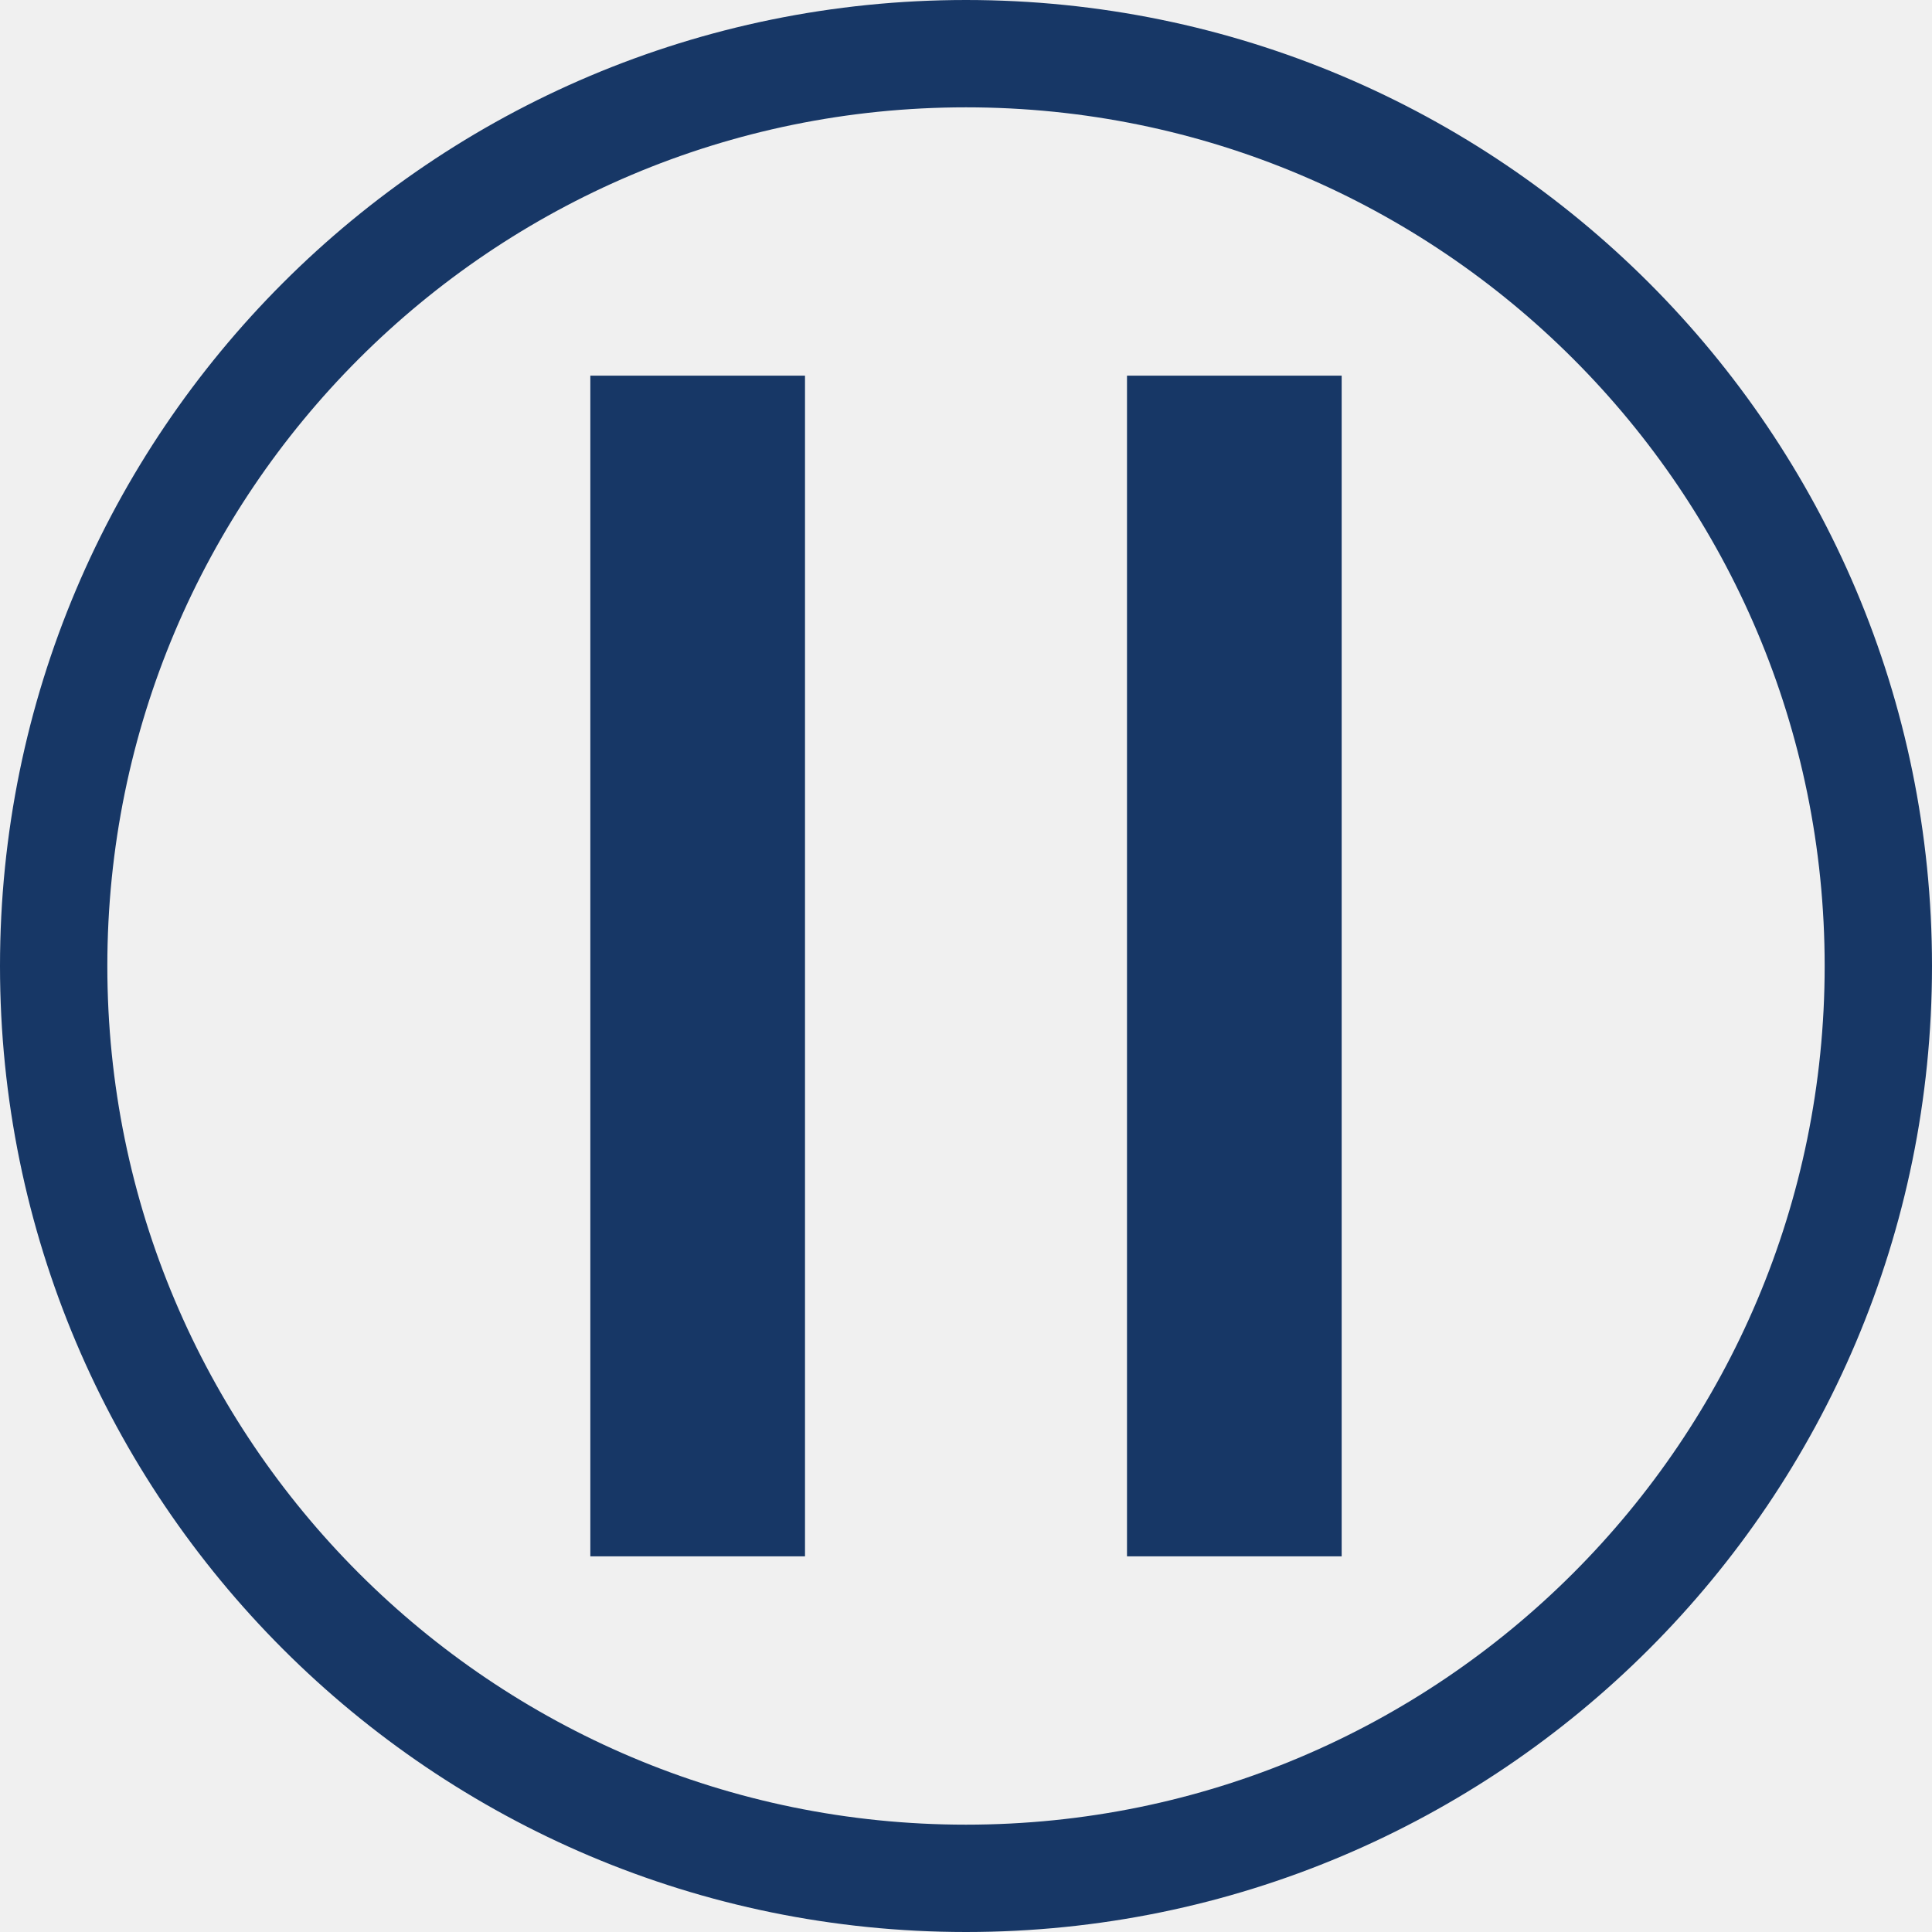
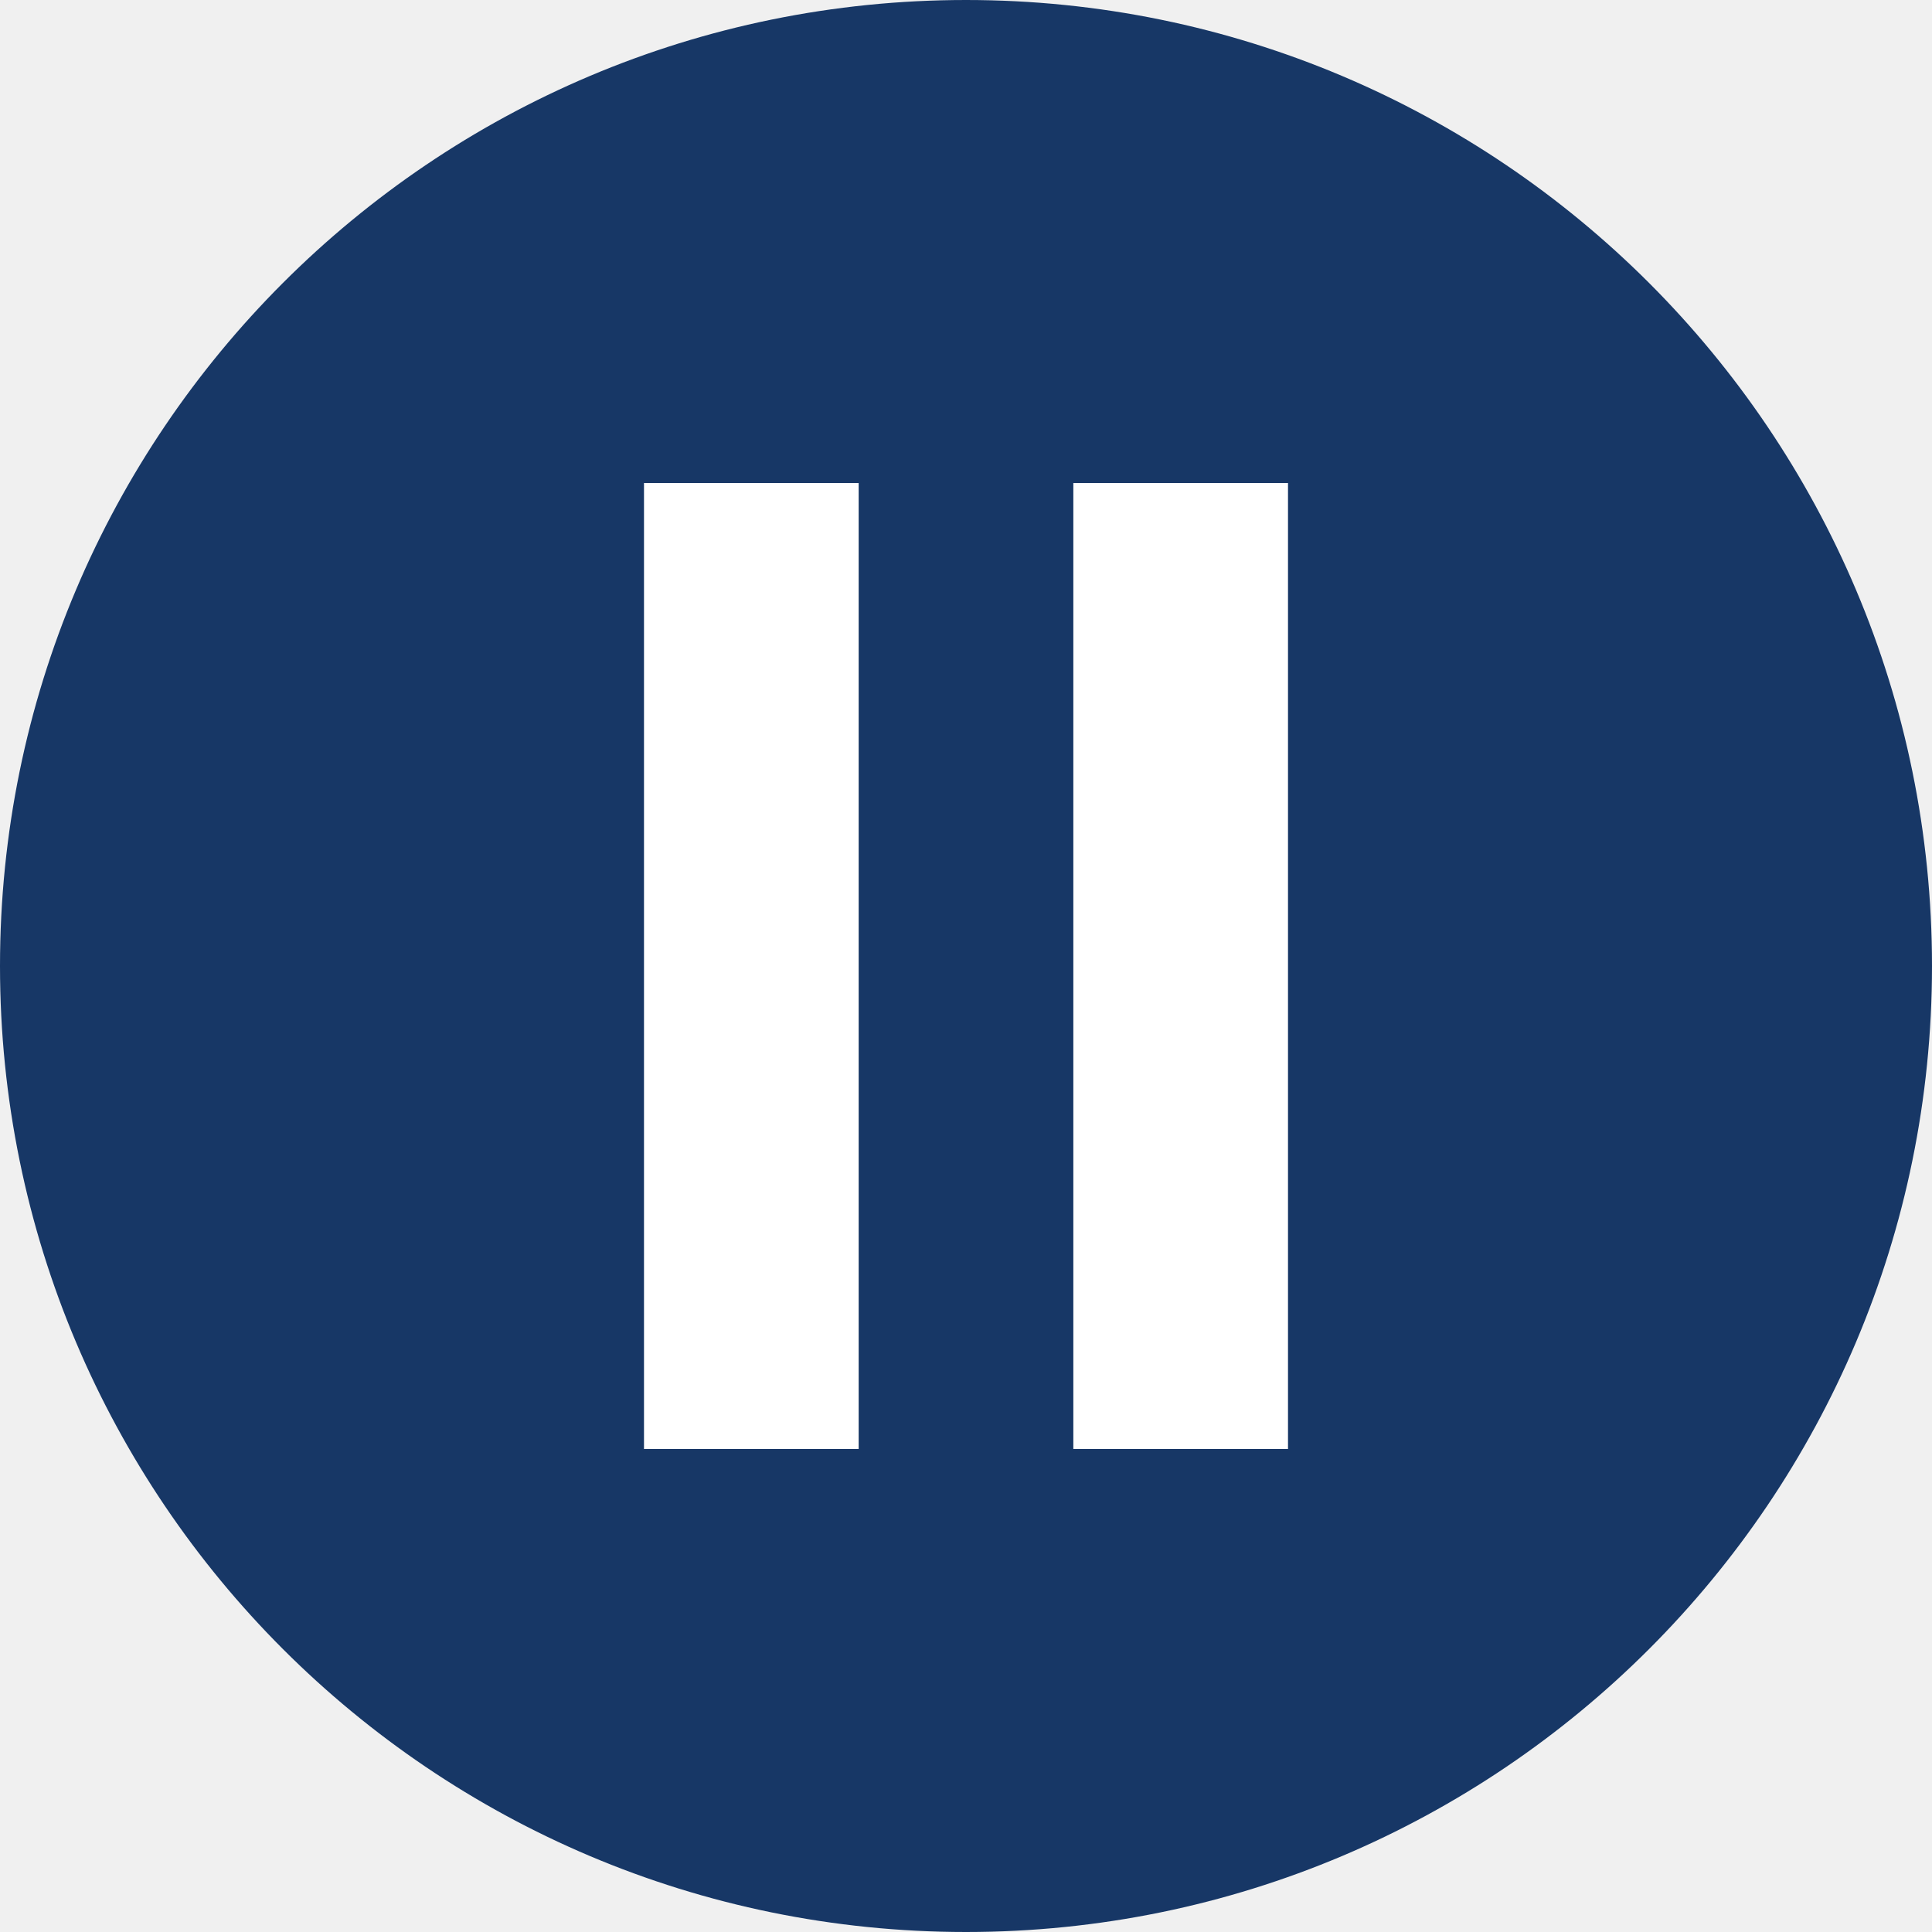
<svg xmlns="http://www.w3.org/2000/svg" width="36px" height="36px" viewBox="0 0 36 36" version="1.1">
  <defs />
  <g id="New-Overview" stroke="none" stroke-width="1" fill="none" fill-rule="evenodd">
-     <g id="Annotation-search-overview" transform="translate(-1574, -651)" stroke="#173766">
-       <g id="Group-13" transform="translate(1575, 652)">
-         <path d="M34,17 C34,26.389 26.389,34 17,34 C7.611,34 0,26.389 0,17 C0,7.611 7.611,0 17,0 C26.389,0 34,7.611 34,17 Z" id="Path" stroke-width="2" transform="translate(17, 17) rotate(90) translate(-17, -17) " />
-         <rect id="Rectangle-10" fill="#173766" x="10.5" y="6.5" width="3" height="21" />
-         <rect id="Rectangle-10" fill="#173766" x="20.5" y="6.5" width="3" height="21" />
+     <g id="Annotation-search-overview" transform="translate(-1572, -703)">
+       <g id="Group-16" transform="translate(1573, 704)">
+         <g id="Group-14" fill="#173766" stroke="#173766" stroke-width="2">
+           <g id="Group-13">
+             <path d="M34,17 C34,26.389 26.389,34 17,34 C7.611,34 0,26.389 0,17 C0,7.611 7.611,0 17,0 C26.389,0 34,7.611 34,17 Z" id="Path" transform="translate(17, 17) rotate(90) translate(-17, -17) " />
+           </g>
+         </g>
+         <rect id="Rectangle-10" stroke="#FFFFFF" fill="#FFFFFF" x="11.5" y="8.5" width="3" height="17" />
+         <rect id="Rectangle-10" stroke="#FFFFFF" fill="#FFFFFF" x="19.5" y="8.5" width="3" height="17" />
      </g>
    </g>
  </g>
</svg>
